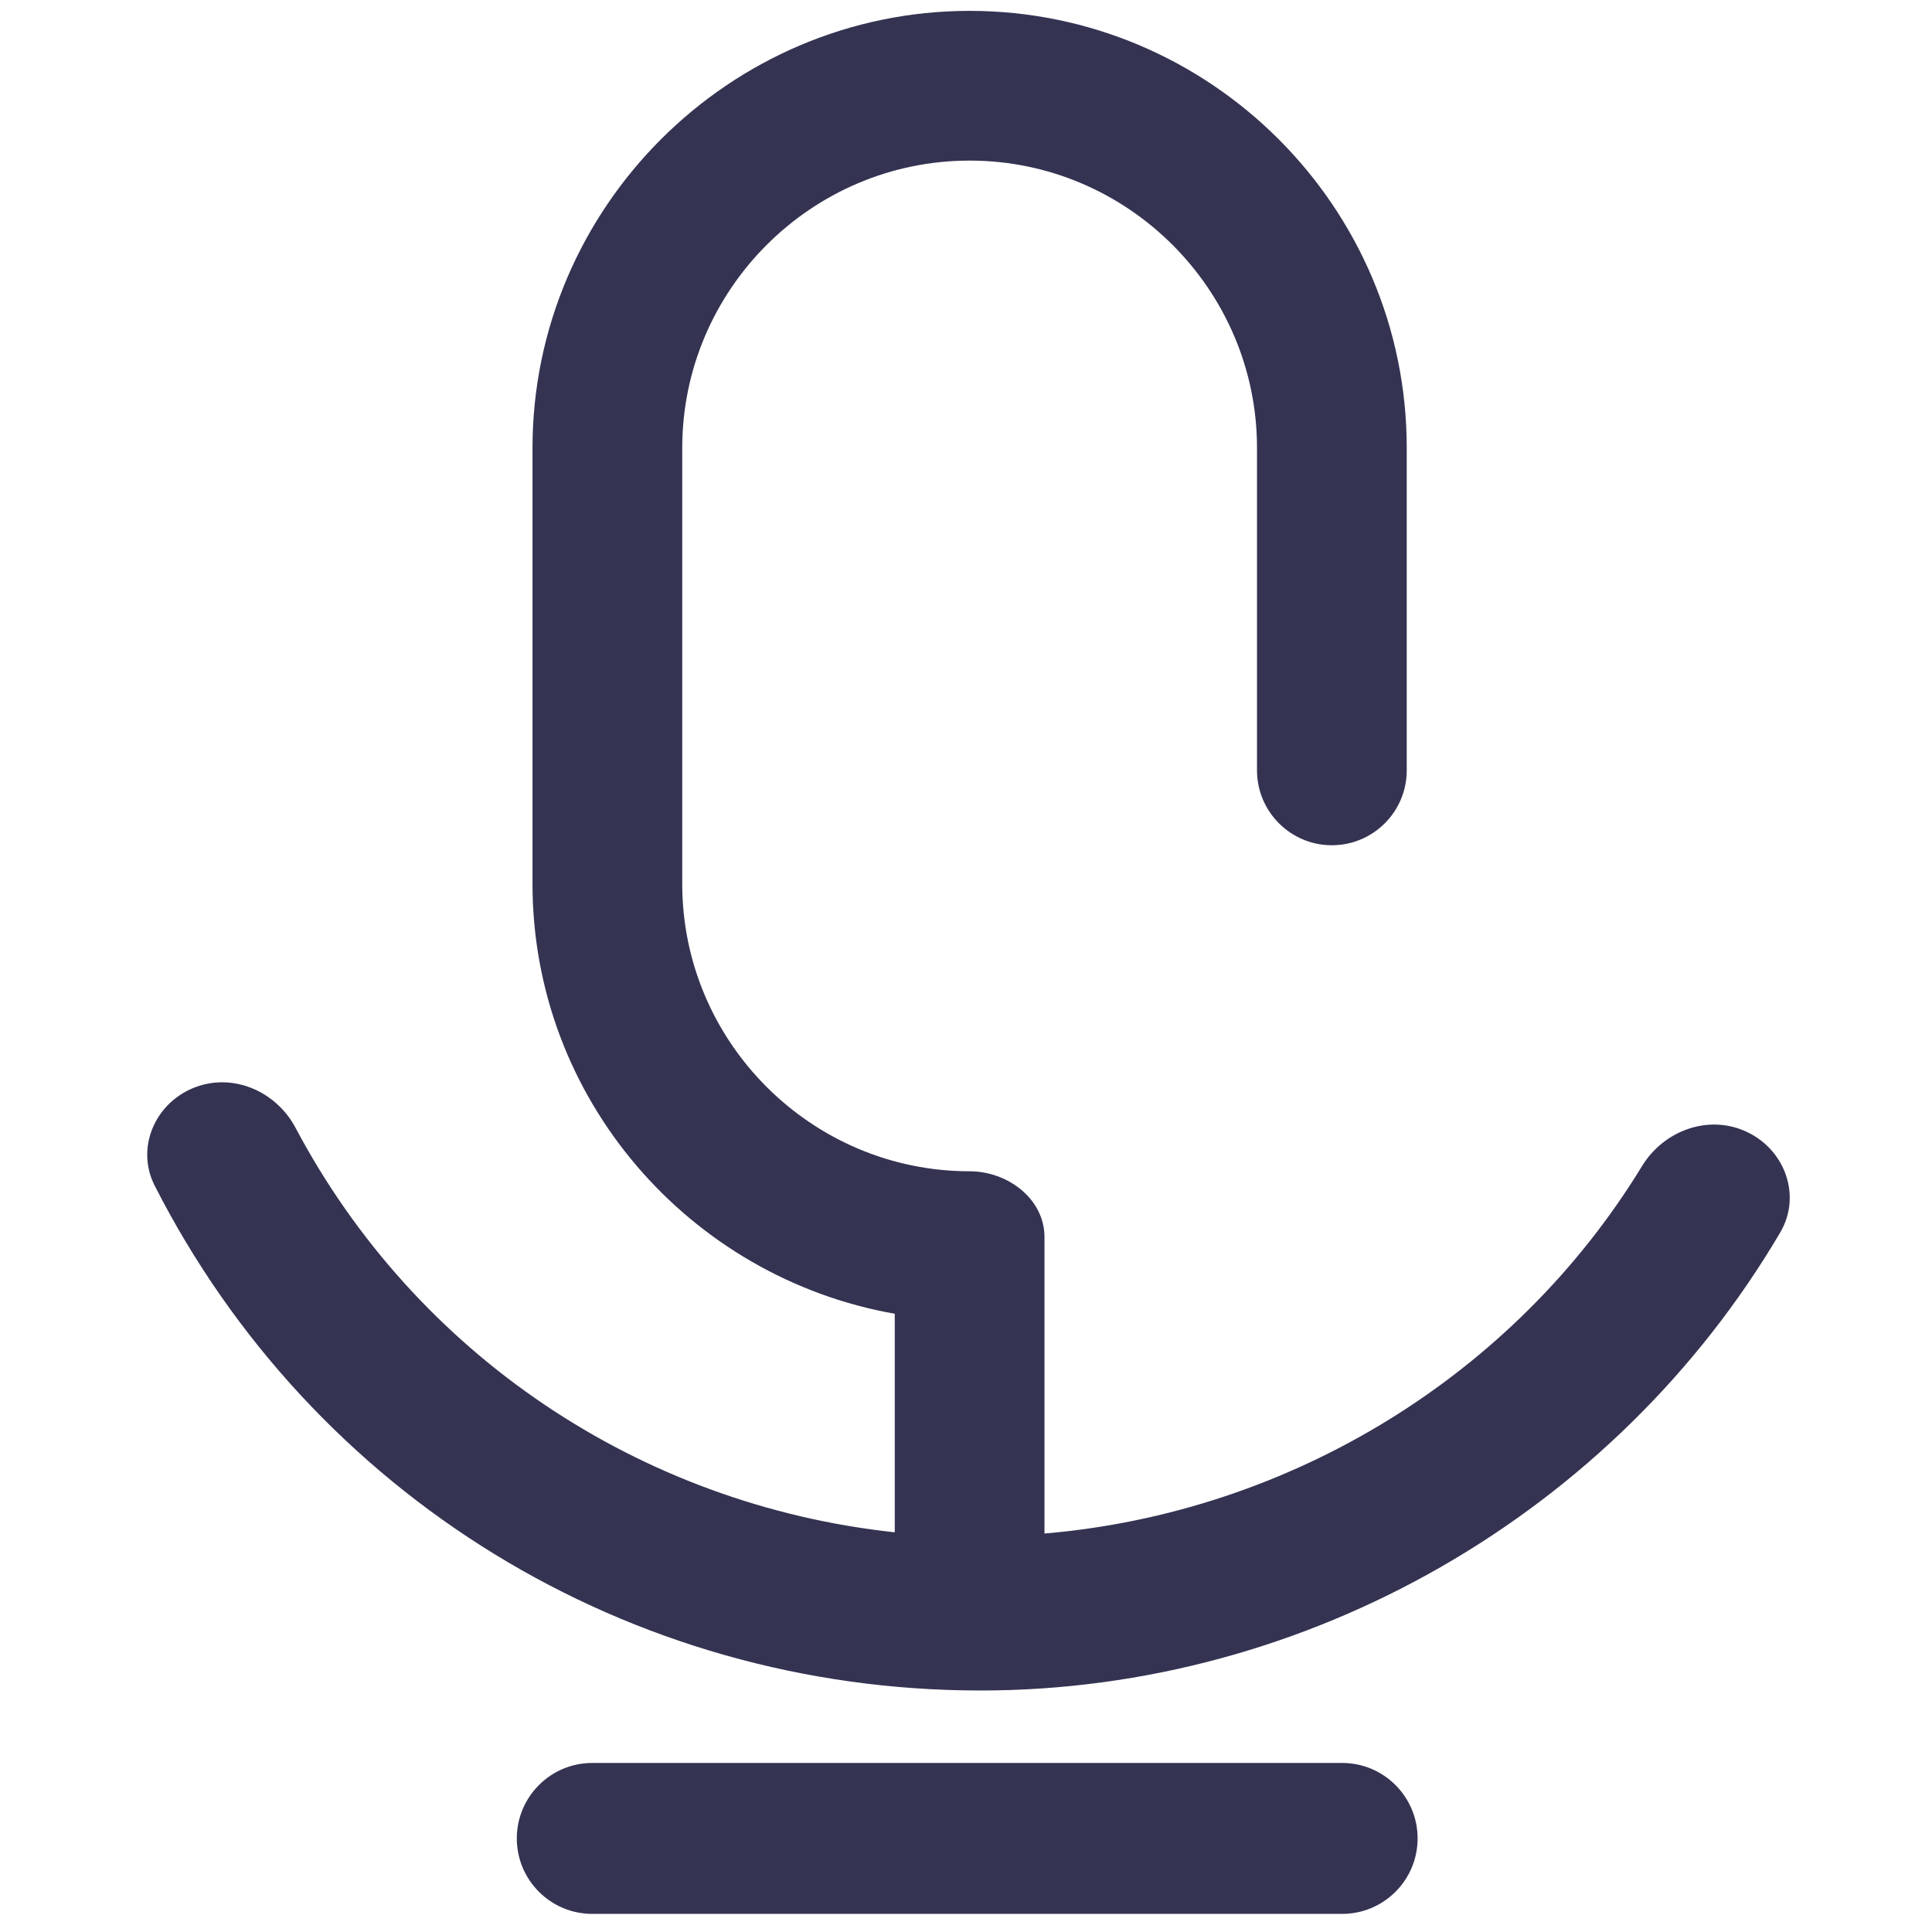
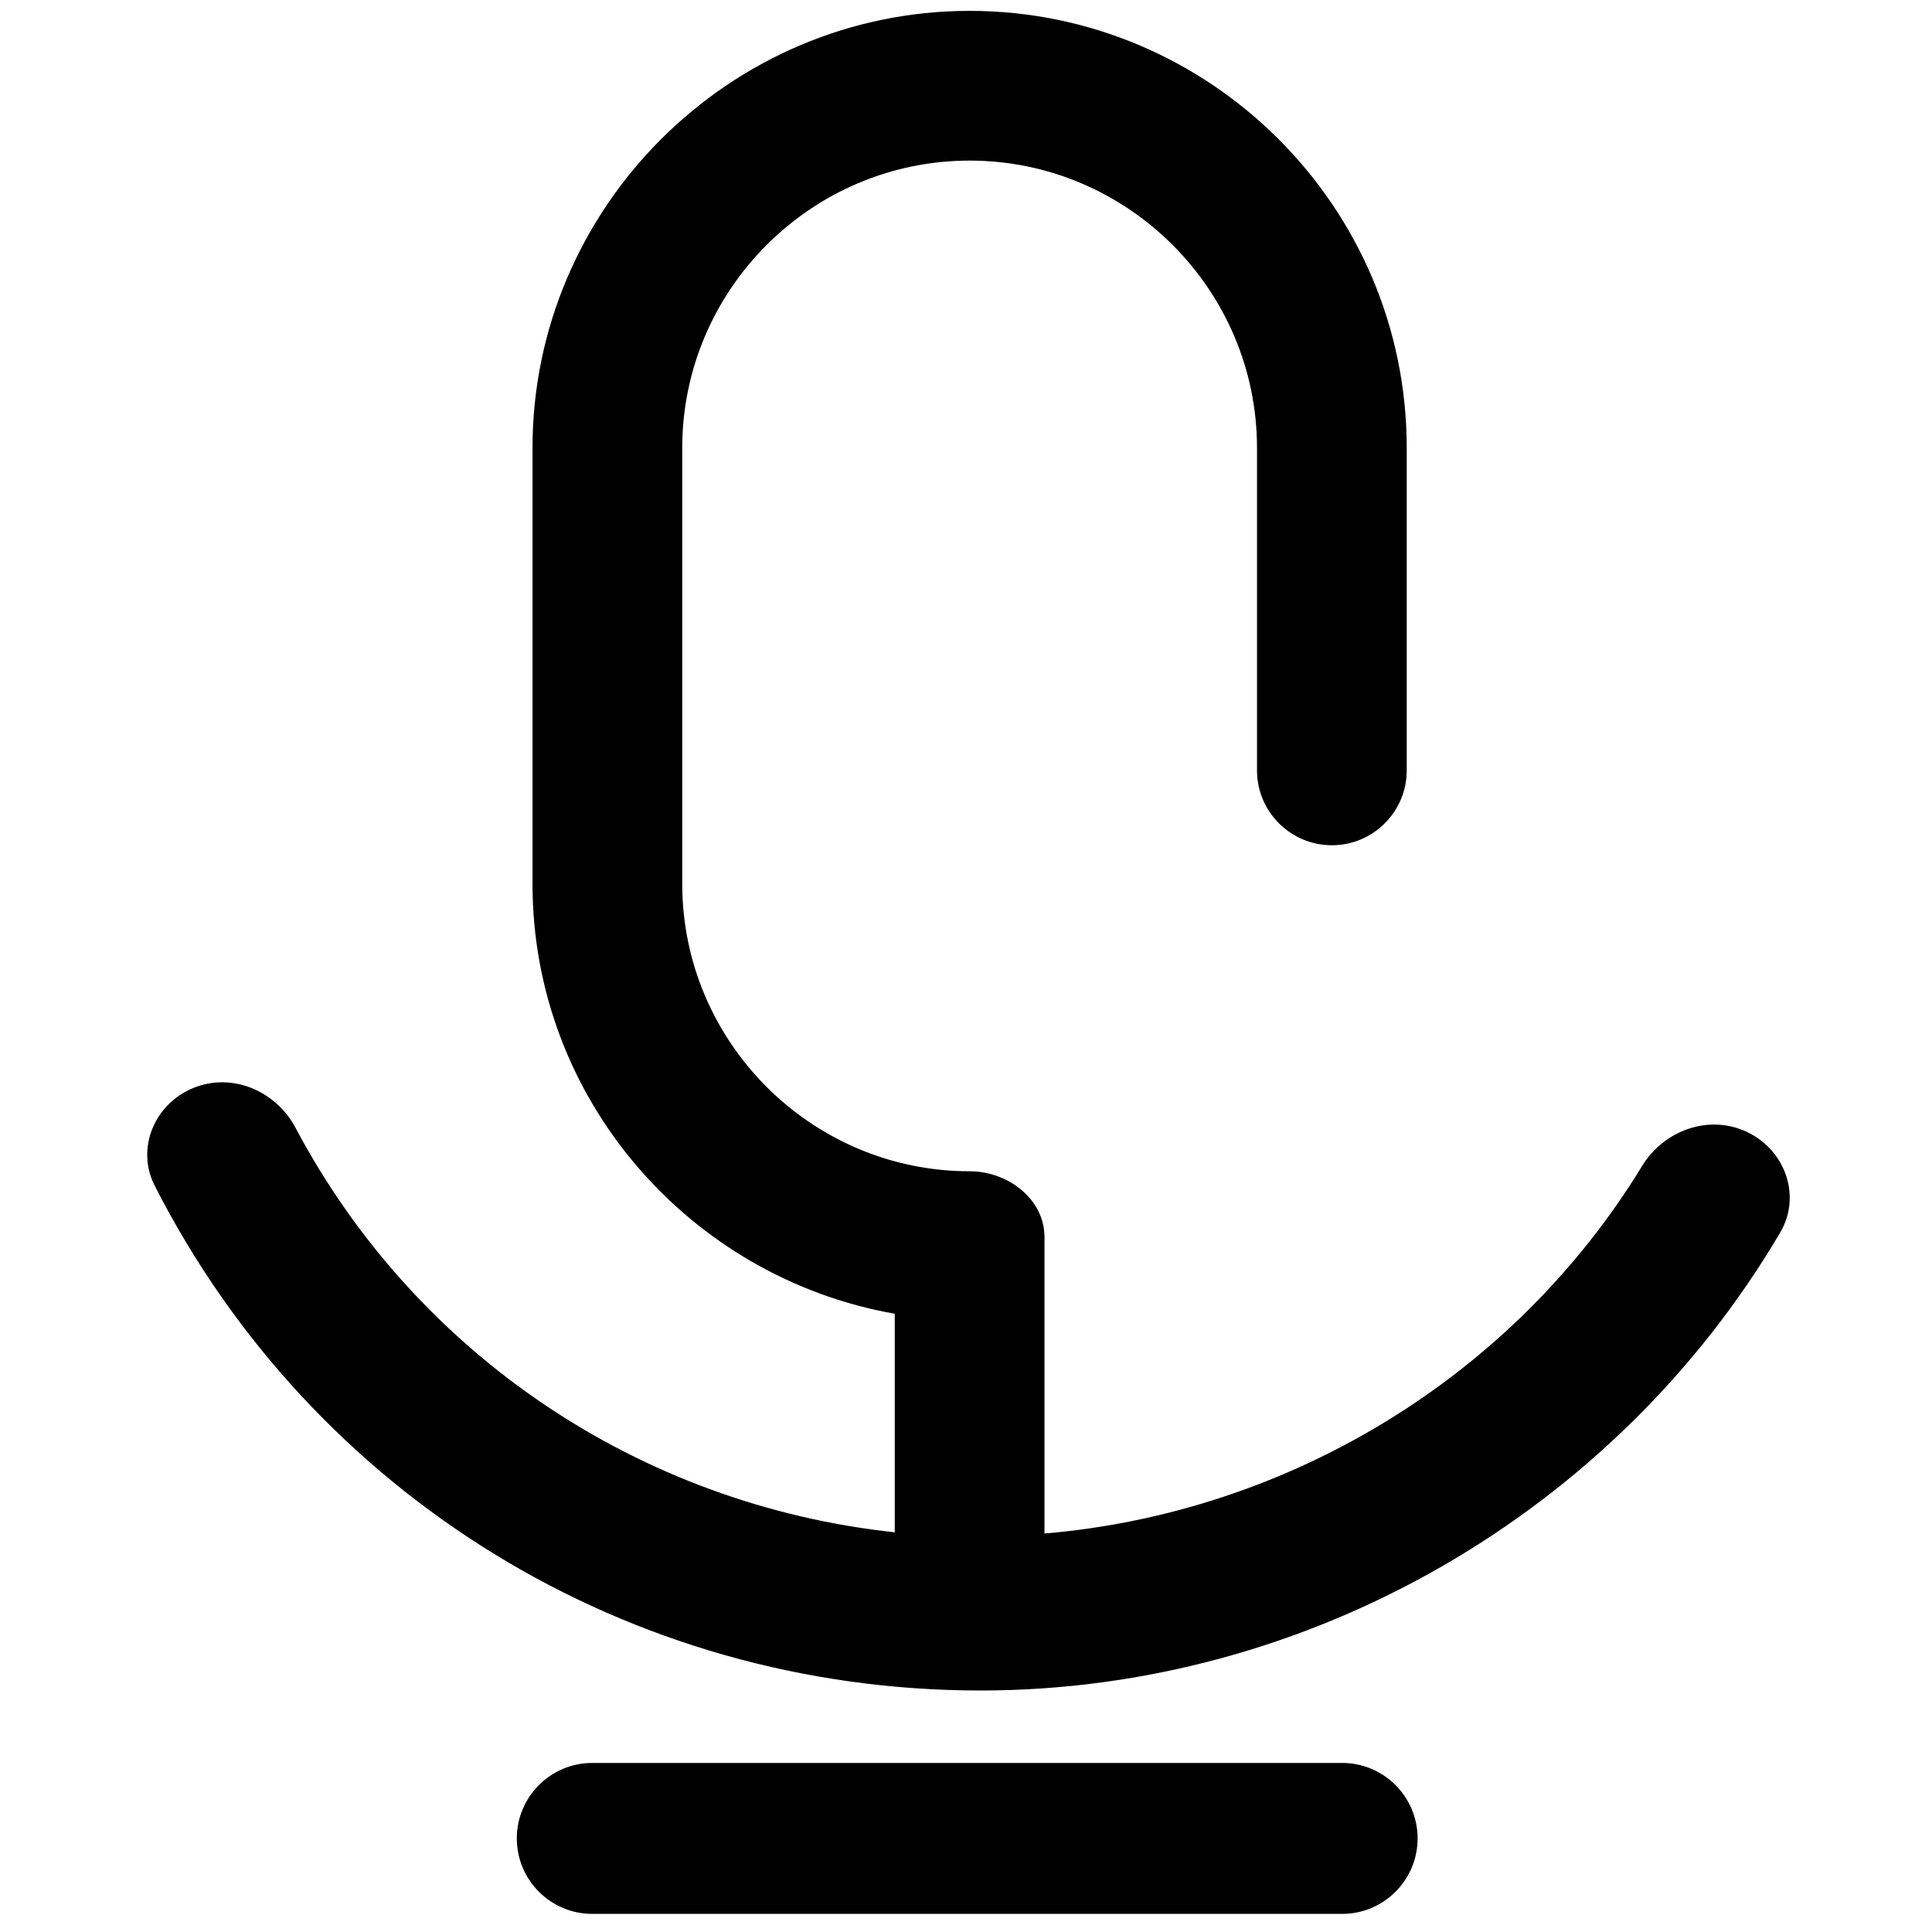
<svg xmlns="http://www.w3.org/2000/svg" viewBox="0 0 16 16" fill="none">
-   <path d="M11.115 14.6H4.905C4.56 14.6 4.28 14.88 4.28 15.225C4.28 15.57 4.56 15.85 4.905 15.85H11.115C11.46 15.85 11.74 15.57 11.74 15.225C11.74 14.88 11.46 14.6 11.115 14.6Z" fill="#343352" />
-   <path d="M13.598 9.658C13.78 9.359 14.156 9.224 14.471 9.376C14.786 9.527 14.92 9.906 14.743 10.207C13.376 12.528 10.838 14 8.12 14C5.201 14 2.586 12.382 1.281 9.819C1.124 9.511 1.279 9.143 1.599 9.011C1.92 8.878 2.284 9.033 2.447 9.339C3.441 11.215 5.297 12.462 7.41 12.69V10.88C5.71 10.58 4.41 9.1 4.41 7.32V3.71C4.41 1.72 6.04 0.09 8.03 0.09C10.02 0.09 11.65 1.71 11.65 3.71V6.38C11.65 6.722 11.372 7 11.03 7C10.688 7 10.41 6.722 10.41 6.38V3.71C10.41 2.4 9.34 1.33 8.03 1.33C6.72 1.33 5.65 2.4 5.65 3.71V7.32C5.65 8.63 6.72 9.7 8.03 9.7C8.346 9.7 8.65 9.929 8.65 10.245L8.65 12.7C10.68 12.528 12.538 11.395 13.598 9.658Z" fill="#343352" />
+   <path d="M11.115 14.6H4.905C4.56 14.6 4.28 14.88 4.28 15.225C4.28 15.57 4.56 15.85 4.905 15.85H11.115C11.46 15.85 11.74 15.57 11.74 15.225C11.74 14.88 11.46 14.6 11.115 14.6Z" fill="currentColor" />
+   <path d="M13.598 9.658C13.78 9.359 14.156 9.224 14.471 9.376C14.786 9.527 14.92 9.906 14.743 10.207C13.376 12.528 10.838 14 8.12 14C5.201 14 2.586 12.382 1.281 9.819C1.124 9.511 1.279 9.143 1.599 9.011C1.92 8.878 2.284 9.033 2.447 9.339C3.441 11.215 5.297 12.462 7.41 12.69V10.88C5.71 10.58 4.41 9.1 4.41 7.32V3.71C4.41 1.72 6.04 0.09 8.03 0.09C10.02 0.09 11.65 1.71 11.65 3.71V6.38C11.65 6.722 11.372 7 11.03 7C10.688 7 10.41 6.722 10.41 6.38V3.71C10.41 2.4 9.34 1.33 8.03 1.33C6.72 1.33 5.65 2.4 5.65 3.71V7.32C5.65 8.63 6.72 9.7 8.03 9.7C8.346 9.7 8.65 9.929 8.65 10.245L8.65 12.7C10.68 12.528 12.538 11.395 13.598 9.658Z" fill="currentColor" />
</svg>
